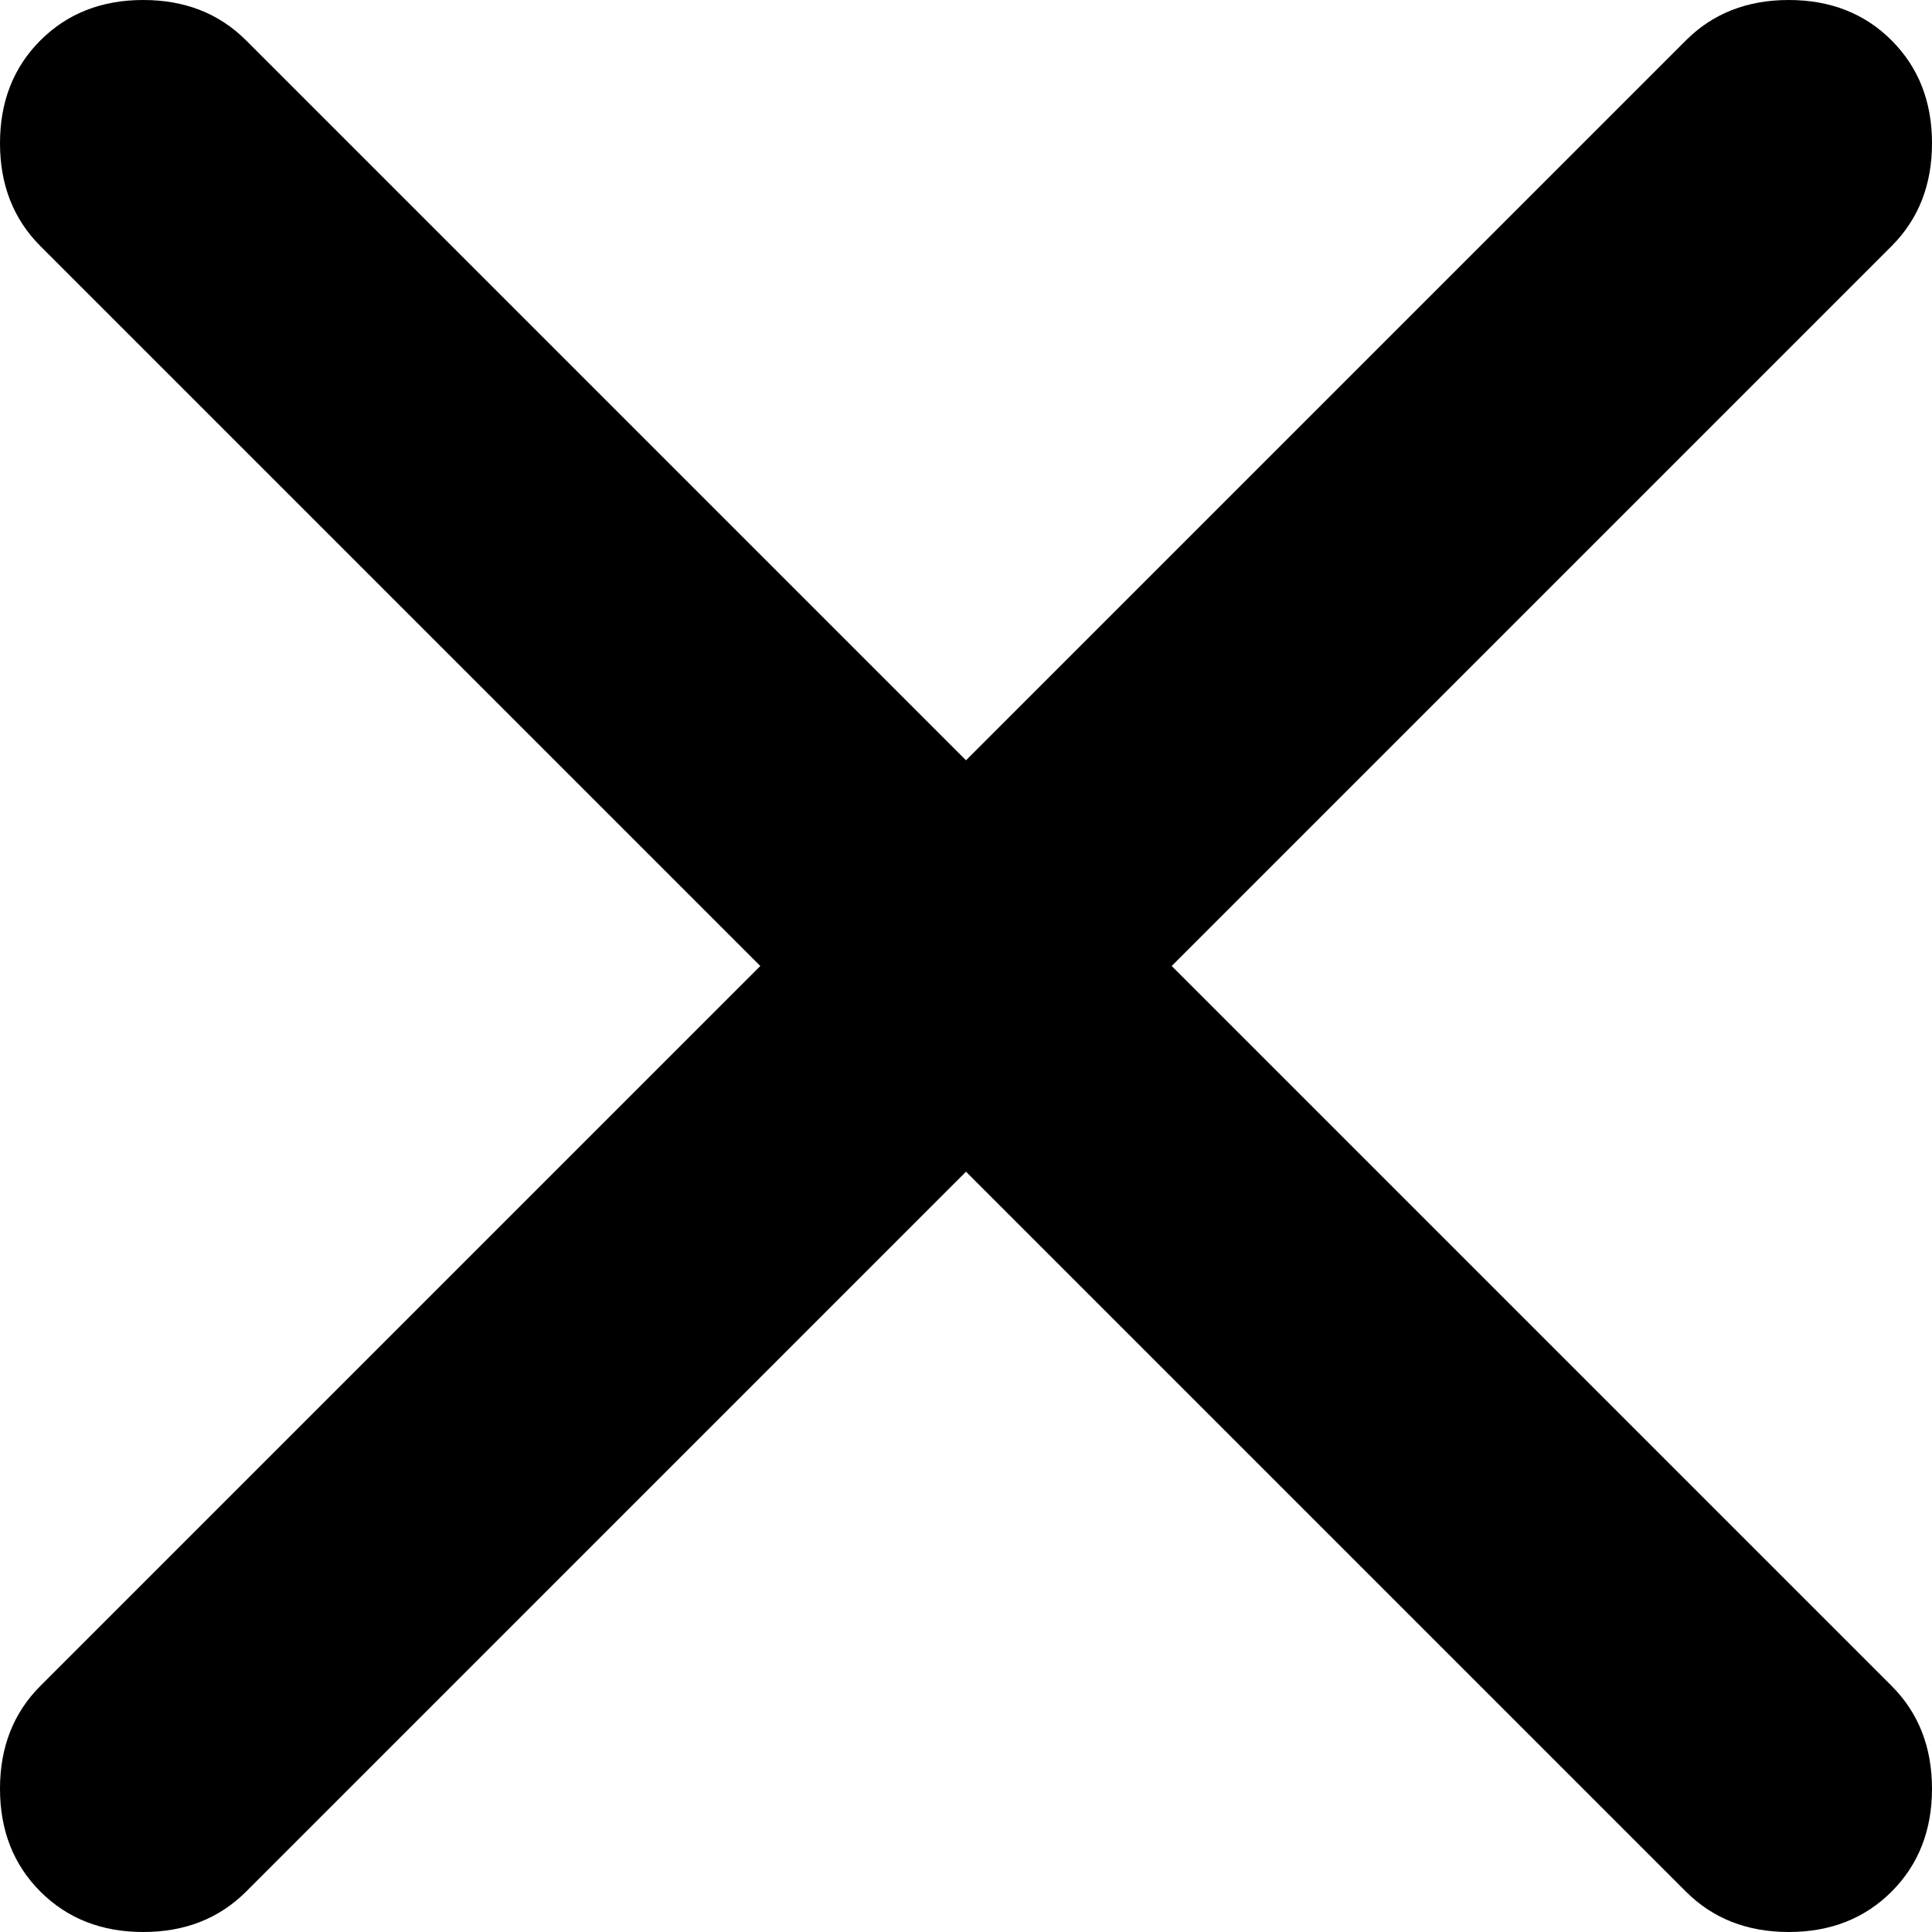
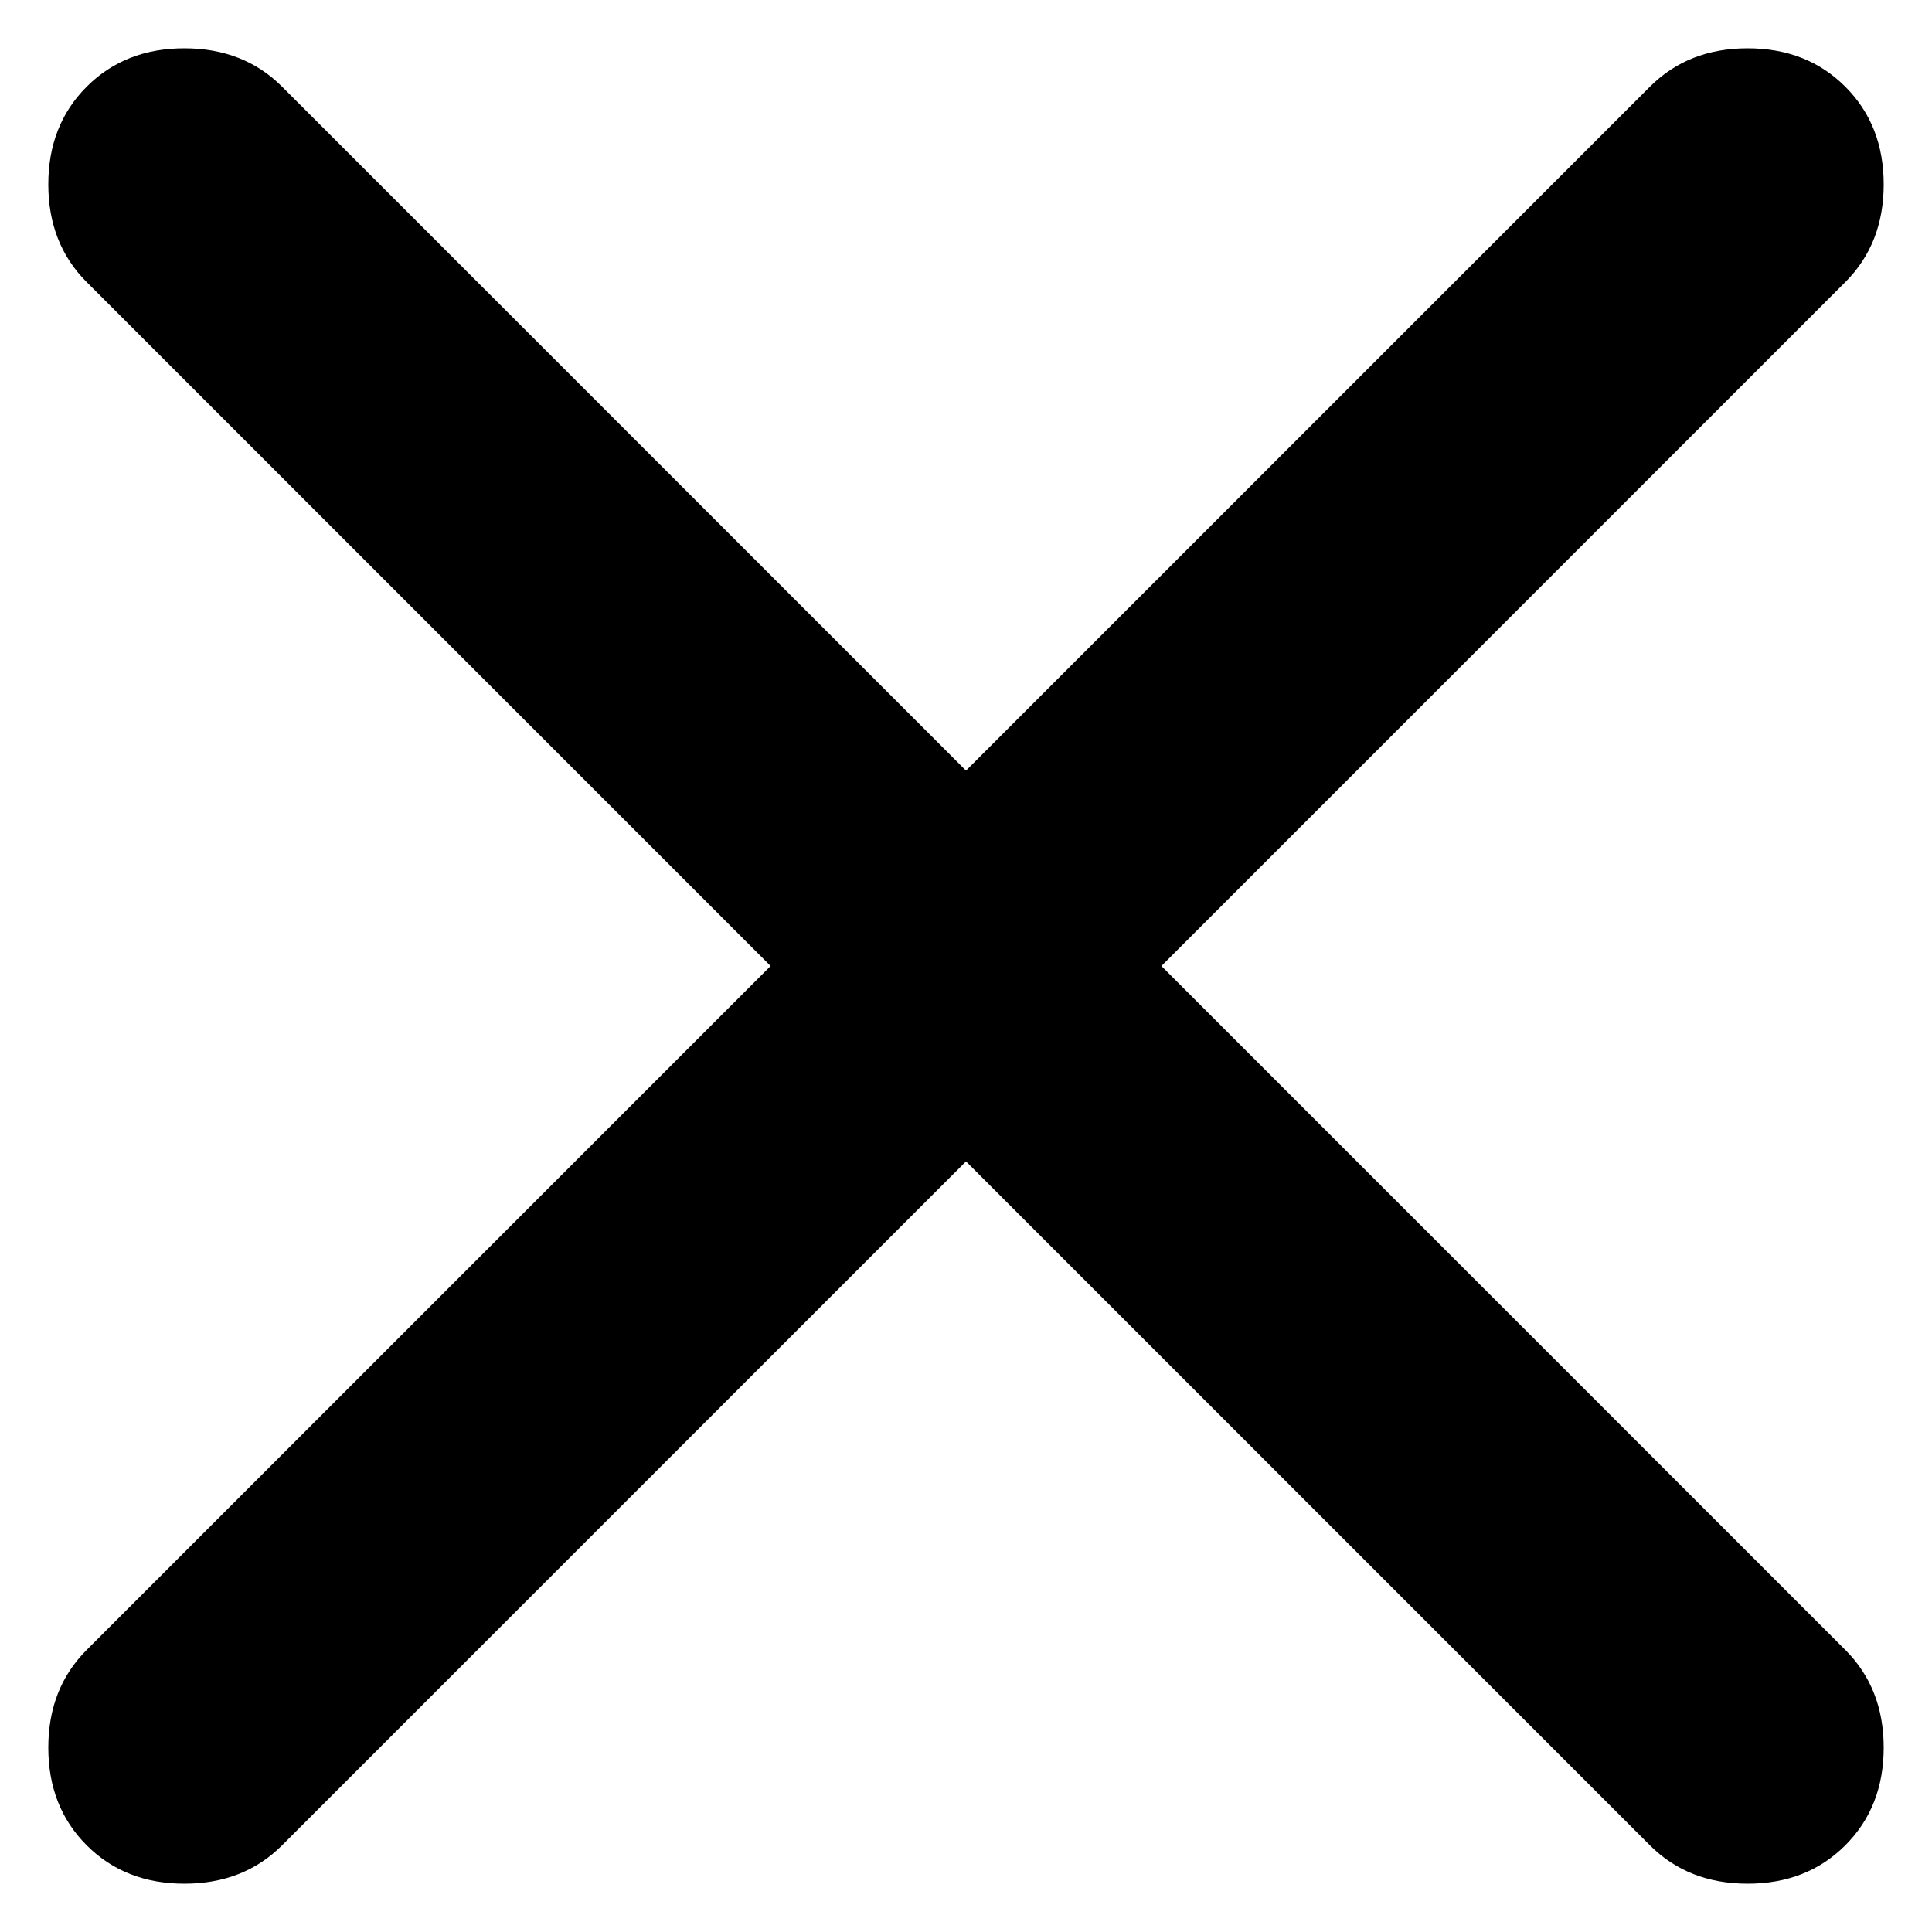
<svg xmlns="http://www.w3.org/2000/svg" viewBox="0 0 100 100" height="1" width="1">
-   <path d="M 50,60.646 12.738,97.909 Q 10.646,100 7.414,100 4.183,100 2.091,97.909 0,95.817 0,92.586 0,89.354 2.091,87.262 L 39.354,50 2.091,12.738 Q 0,10.646 0,7.414 0,4.183 2.091,2.091 4.183,0 7.414,0 10.646,0 12.738,2.091 L 50,39.354 87.262,2.091 Q 89.354,0 92.586,0 95.817,0 97.909,2.091 100,4.183 100,7.414 q 0,3.232 -2.091,5.323 L 60.646,50 97.909,87.262 Q 100,89.354 100,92.586 100,95.817 97.909,97.909 95.817,100 92.586,100 q -3.232,0 -5.323,-2.091 z" />
+   <path d="M 50,60.114 14.601,95.513 Q 12.614,97.5 9.544,97.5 6.473,97.5 4.487,95.513 2.5,93.527 2.5,90.456 2.5,87.386 4.487,85.399 L 39.886,50 4.487,14.601 Q 2.5,12.614 2.5,9.544 2.5,6.473 4.487,4.487 6.473,2.5 9.544,2.5 12.614,2.5 14.601,4.487 L 50,39.886 85.399,4.487 Q 87.386,2.5 90.456,2.5 93.527,2.5 95.513,4.487 97.5,6.473 97.5,9.544 q 0,3.07 -1.987,5.057 L 60.114,50 95.513,85.399 Q 97.5,87.386 97.5,90.456 q 0,3.07 -1.987,5.057 Q 93.527,97.5 90.456,97.5 q -3.07,0 -5.057,-1.987 z" style="stroke-width:0.95" />
</svg>
